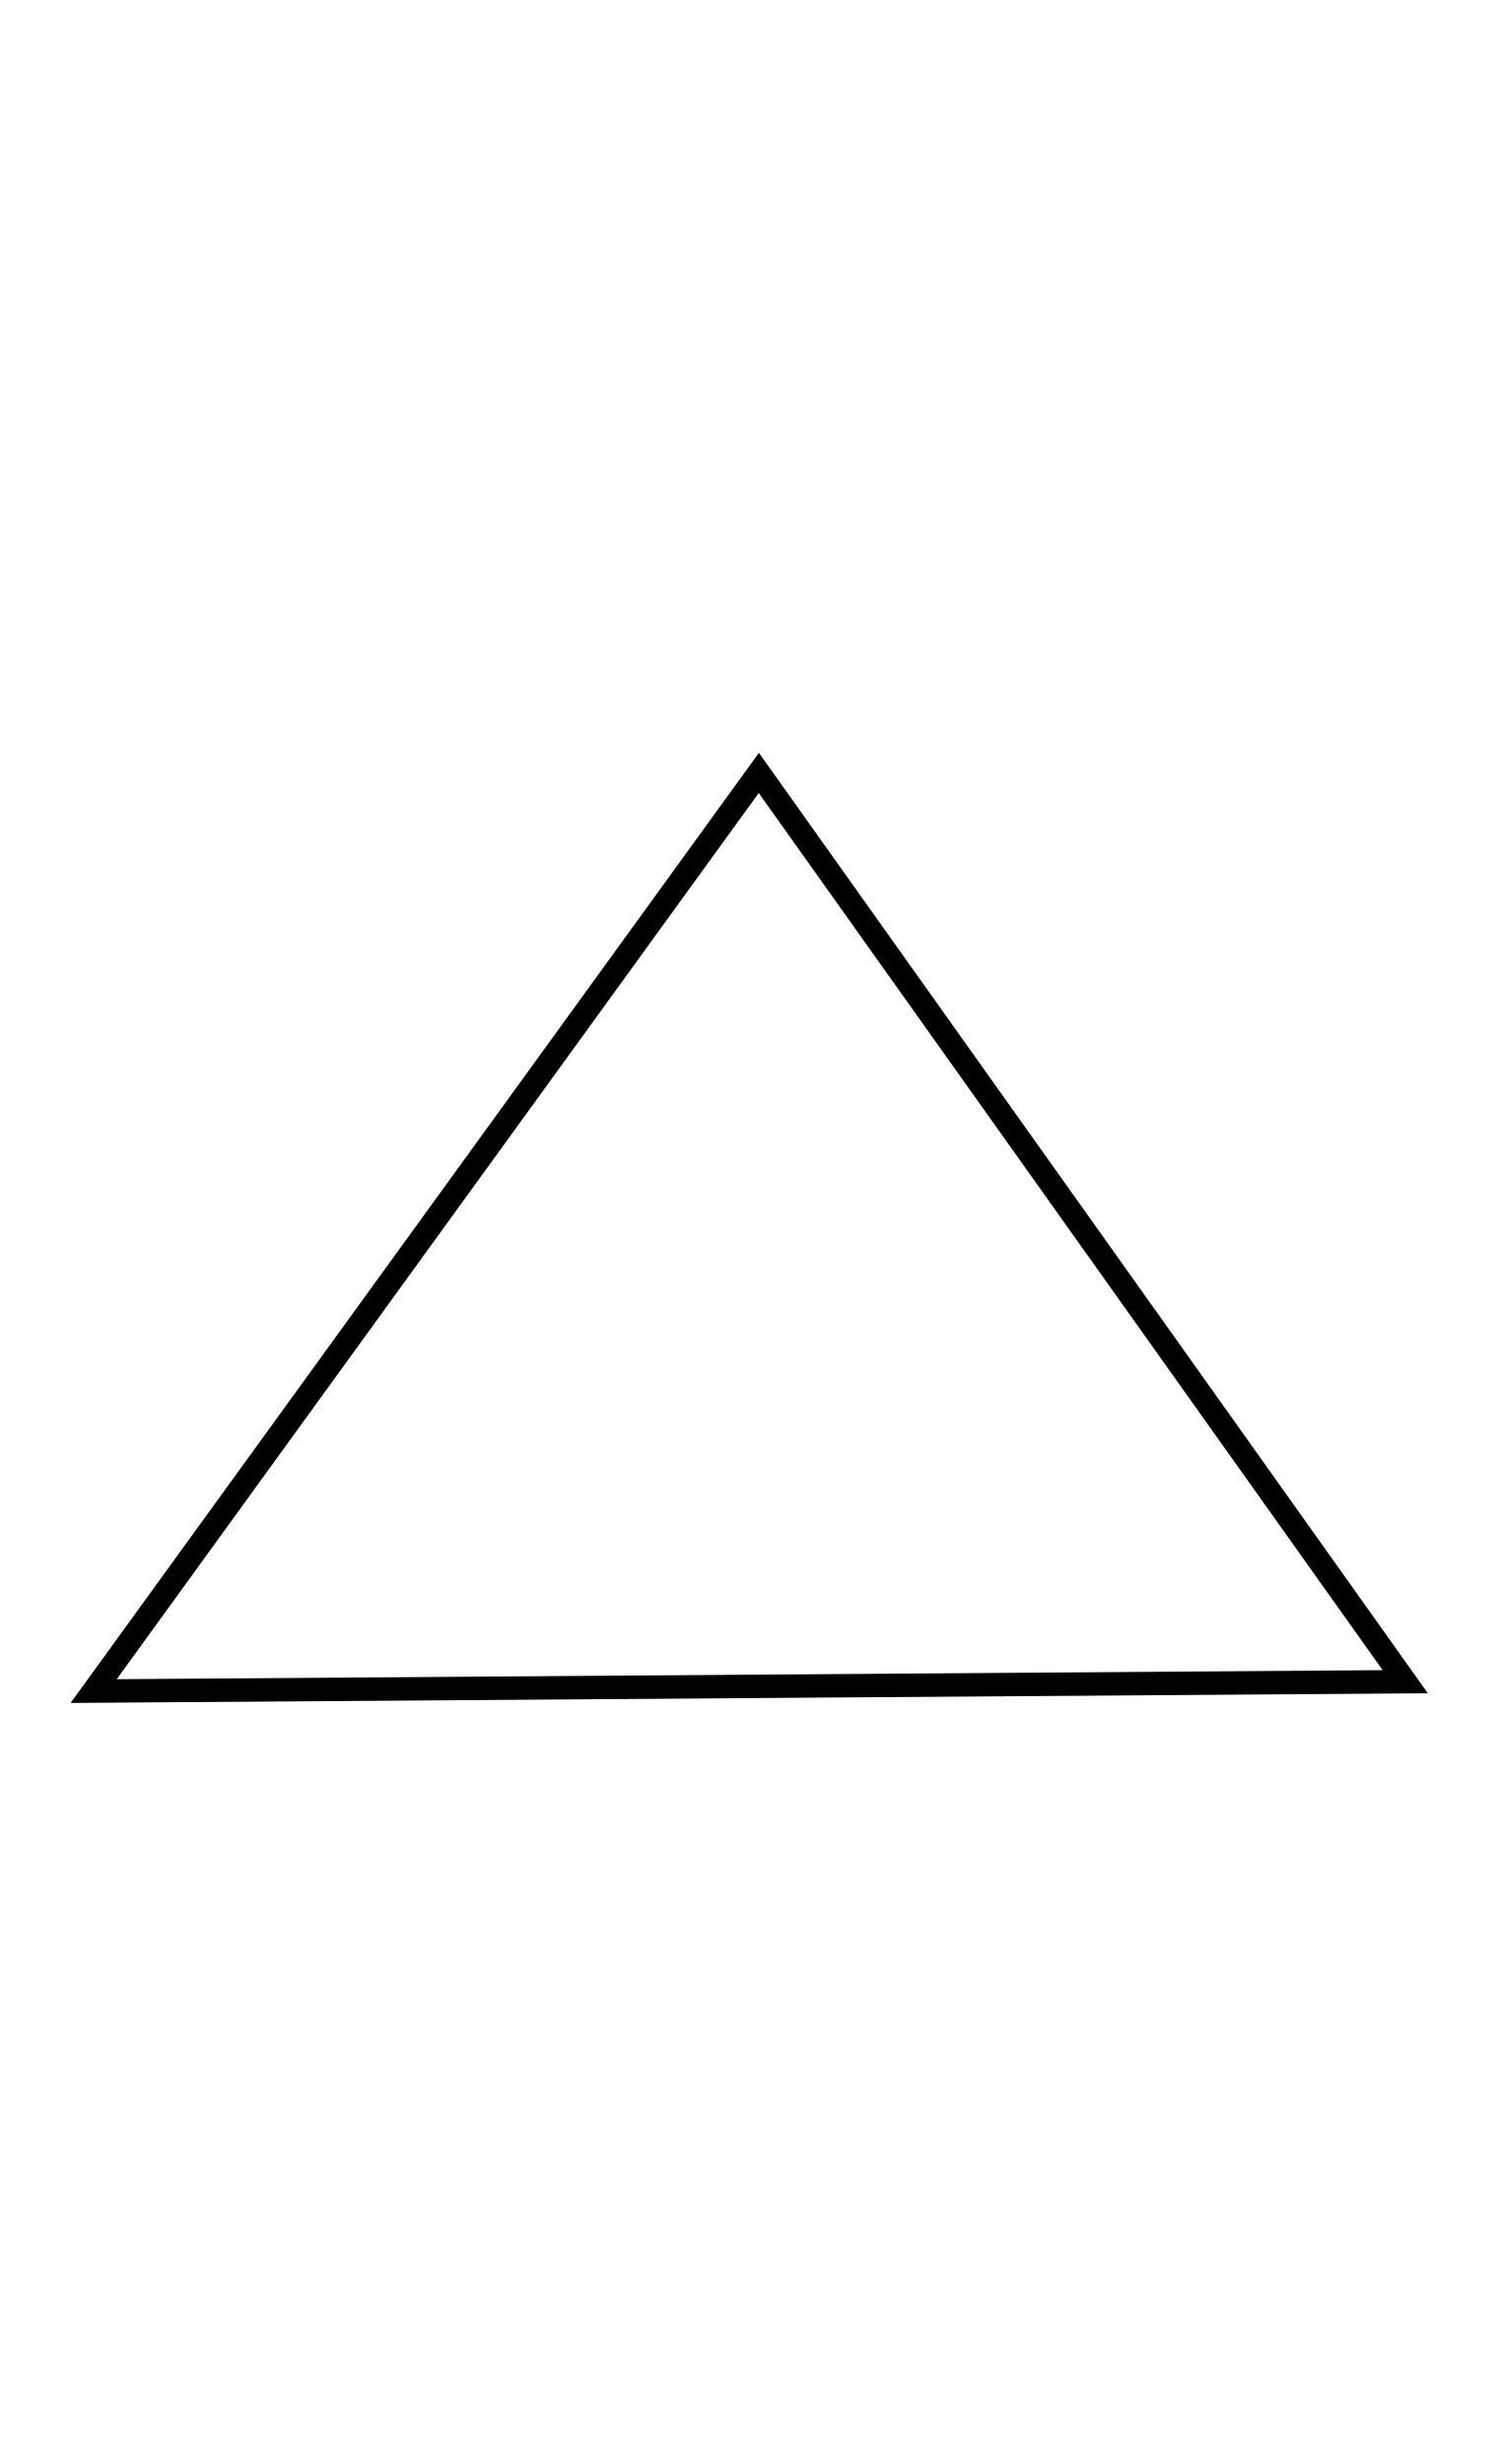
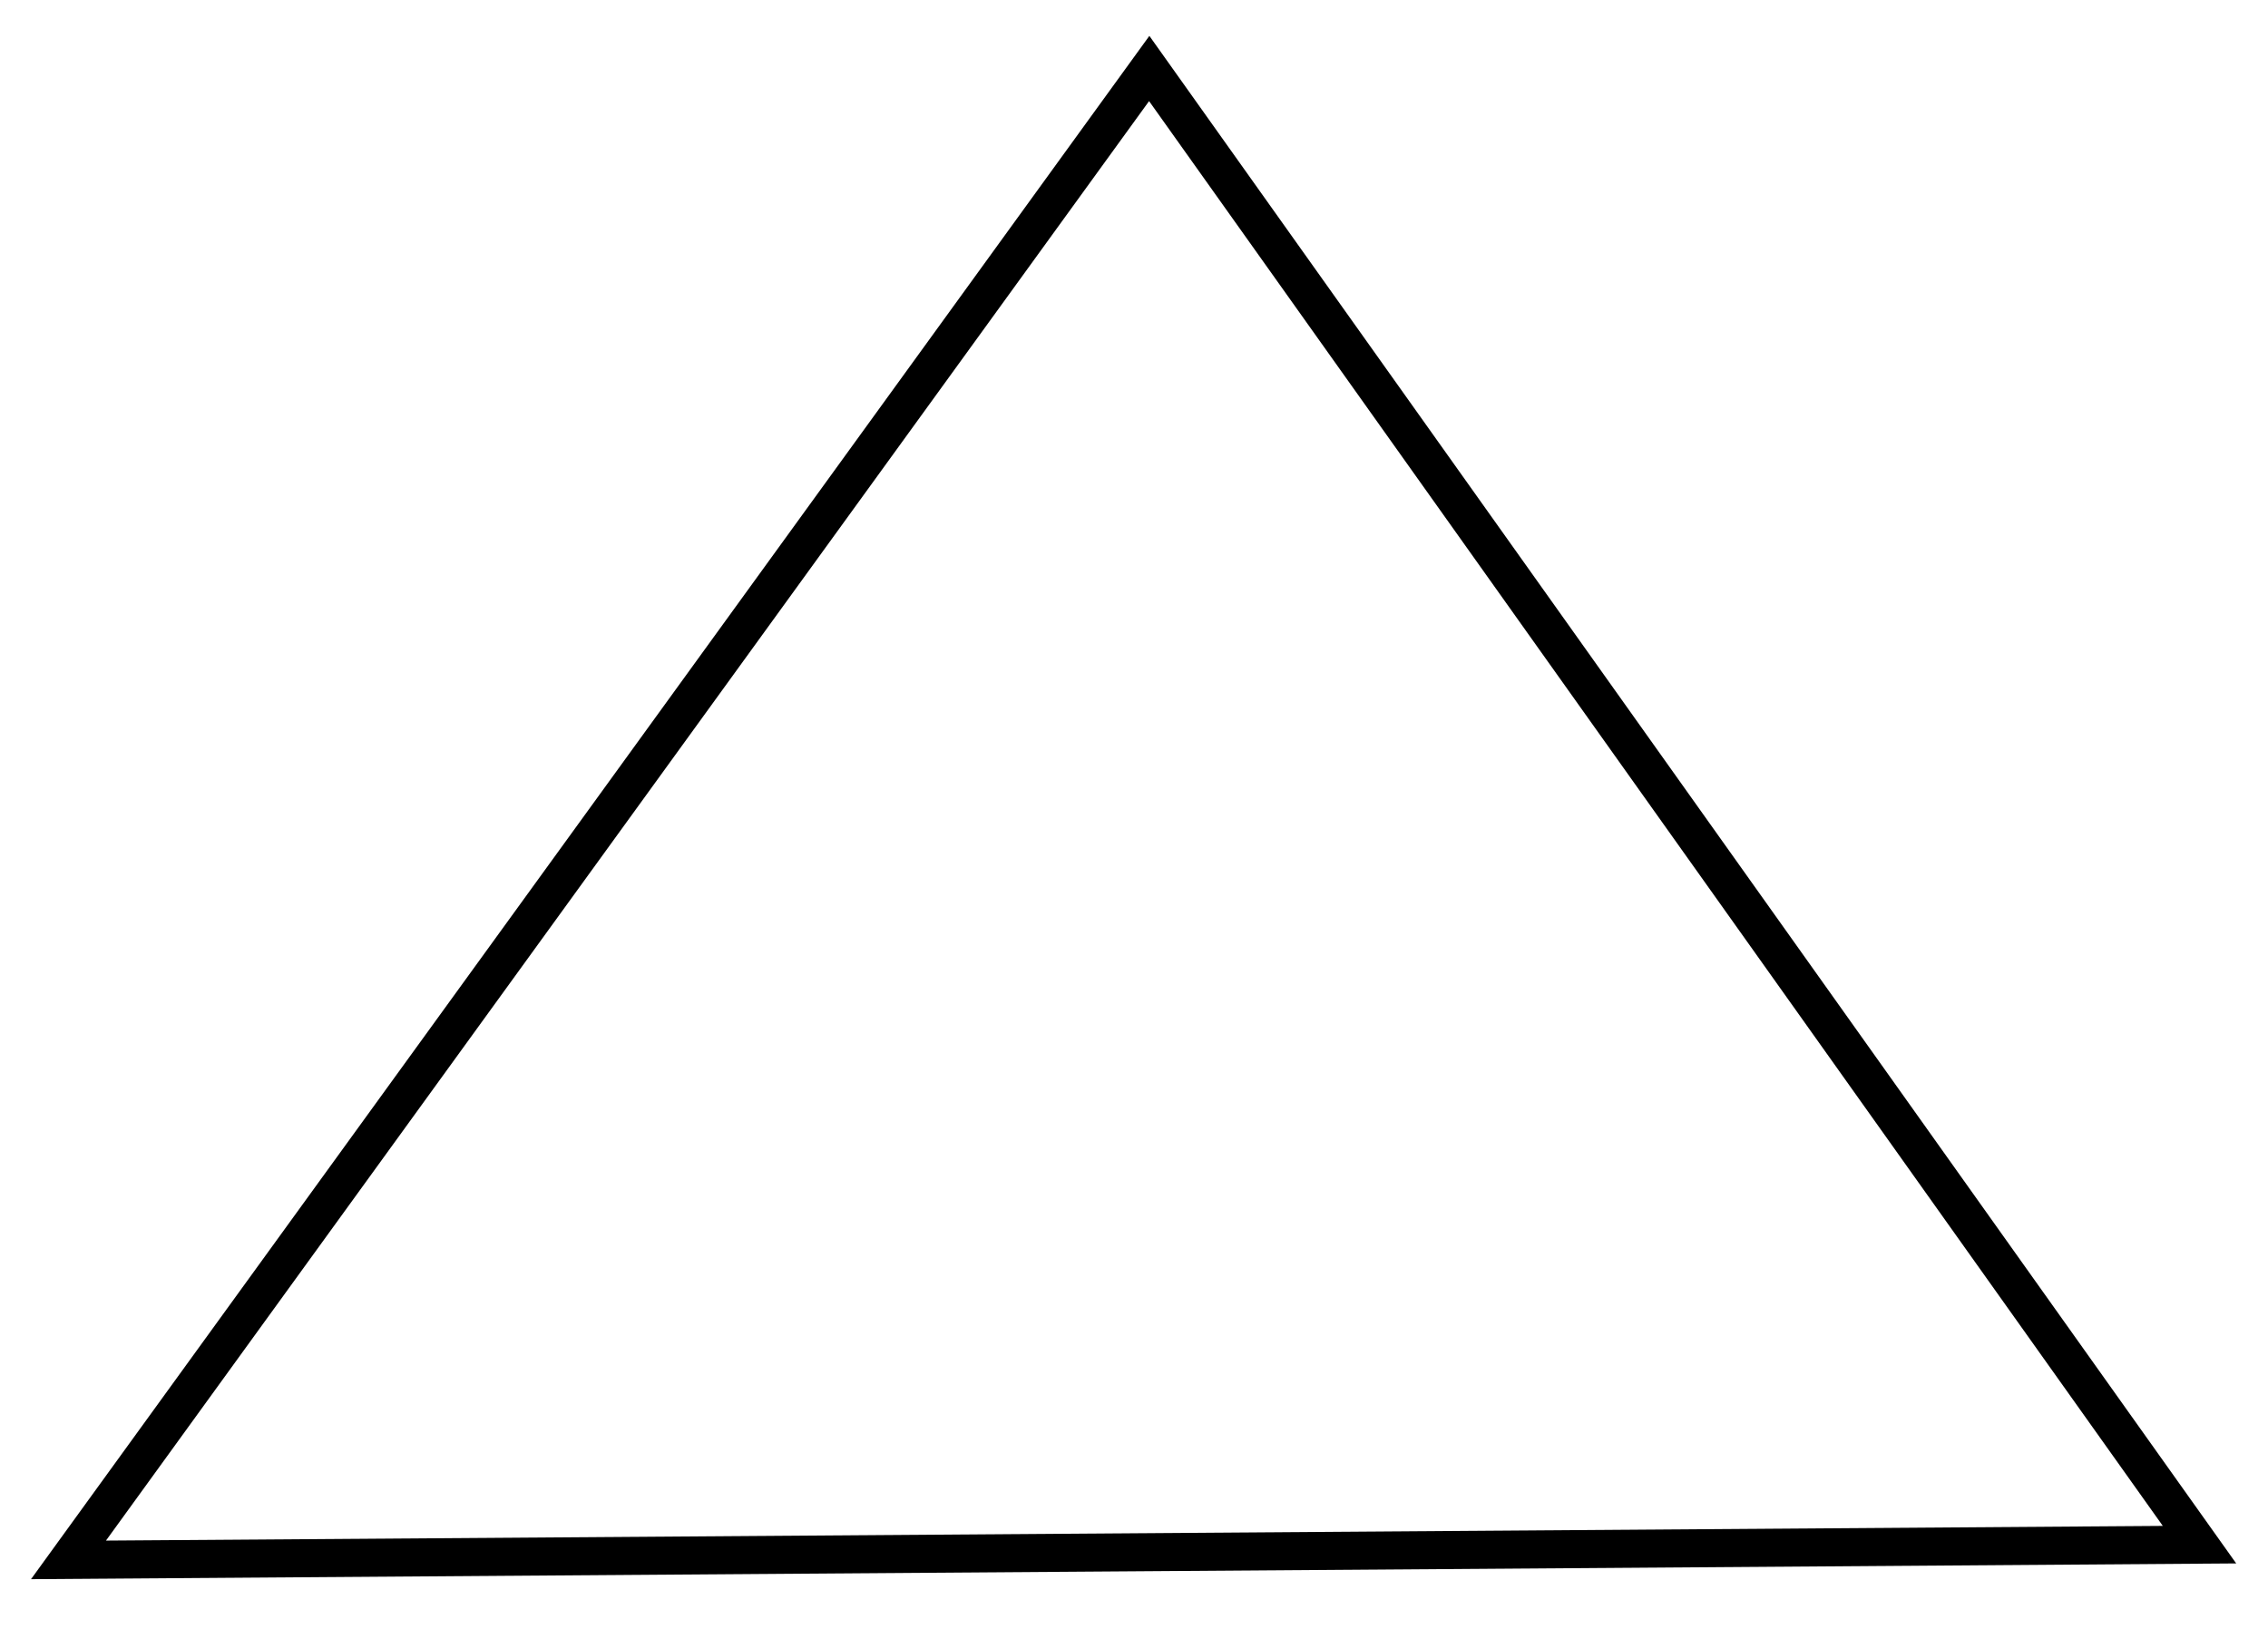
- <svg xmlns="http://www.w3.org/2000/svg" width="320" height="526">
+ <svg xmlns="http://www.w3.org/2000/svg" width="298" height="214">
  <g>
-     <path id="svg_5" d="m162,165l-142,196l280,-2l-138,-194z" stroke-linecap="null" stroke-linejoin="null" stroke-dasharray="null" stroke-width="5" stroke="#000000" fill="none" />
+     <path fill="none" stroke="#000000" stroke-width="5" stroke-dasharray="null" stroke-linejoin="null" stroke-linecap="null" d="m151,9l-142,196l280,-2l-138,-194z" id="svg_5" />
  </g>
</svg>
